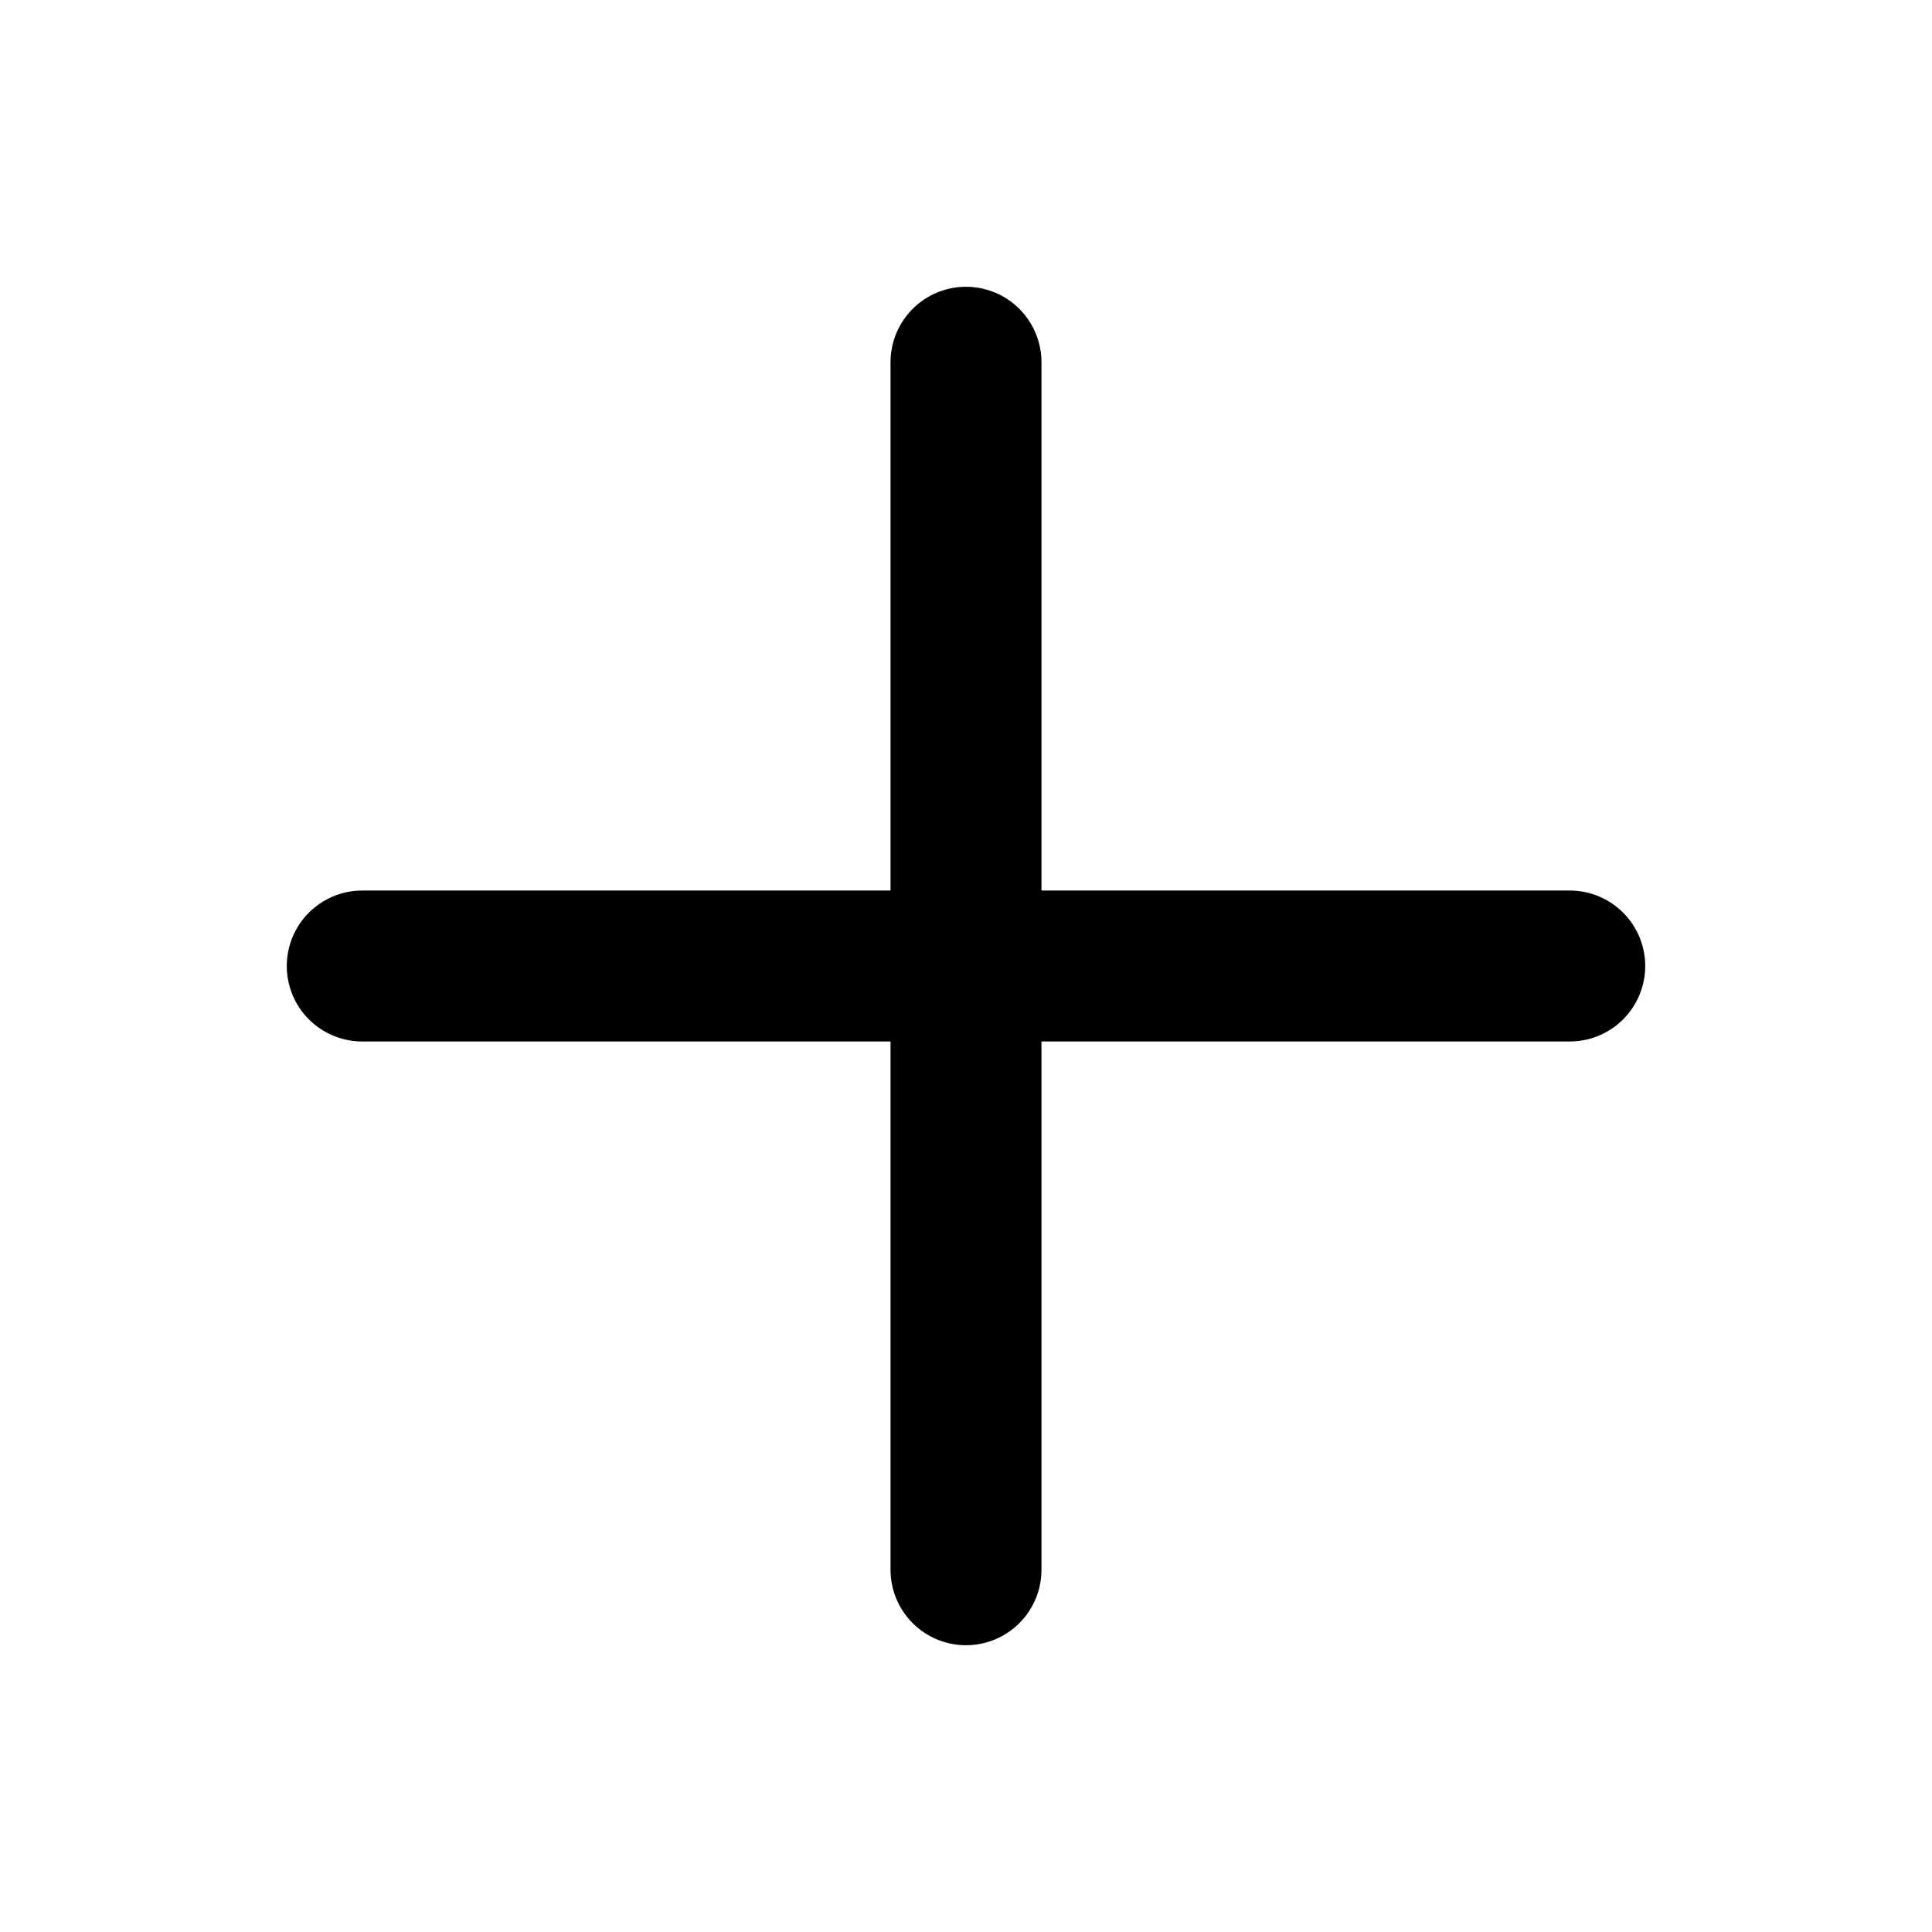
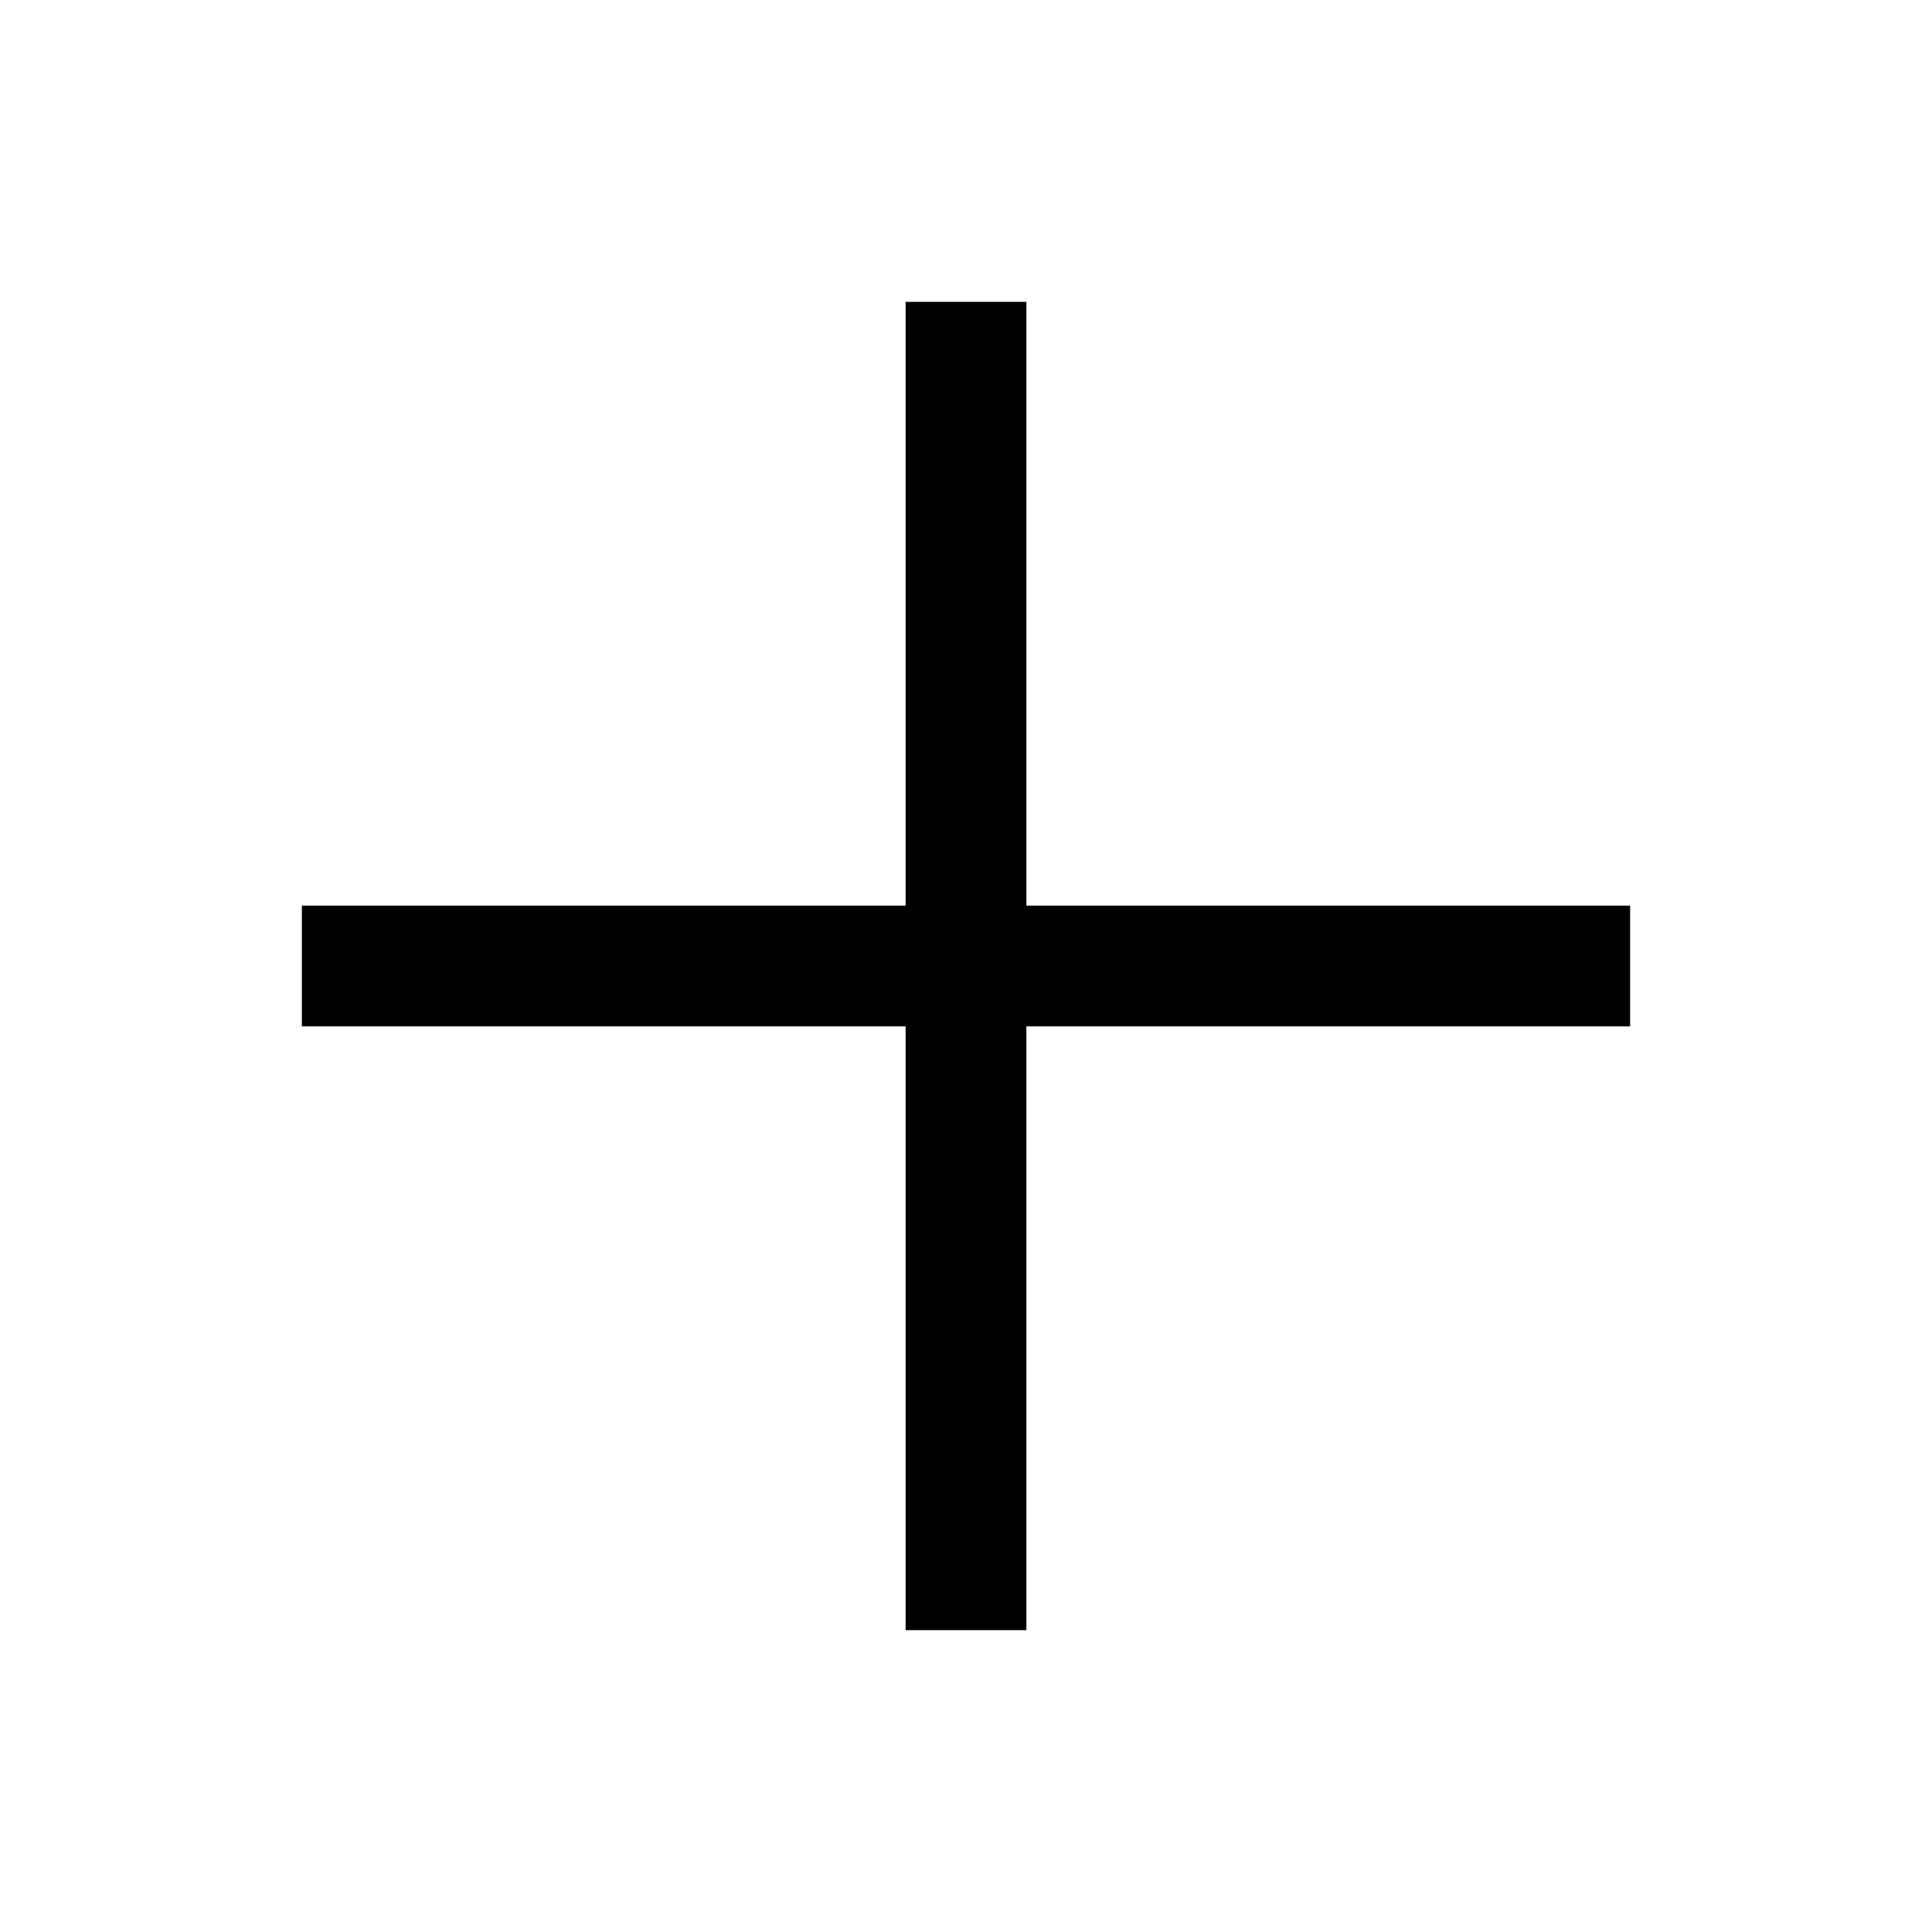
<svg xmlns="http://www.w3.org/2000/svg" version="1.1" viewBox="0 0 32 32">
-   <g fill="none" stroke="#000000" stroke-linecap="round" stroke-linejoin="round" stroke-width="2.5">
-     <path d="m16 6v20" />
-     <path d="m6 16h20" />
+   <g fill="none" stroke="#000000" stroke-linejoin="round" stroke-width="2">
+     <path d="m16 5v22" />
+     <path d="m5 16h22" />
  </g>
</svg>
